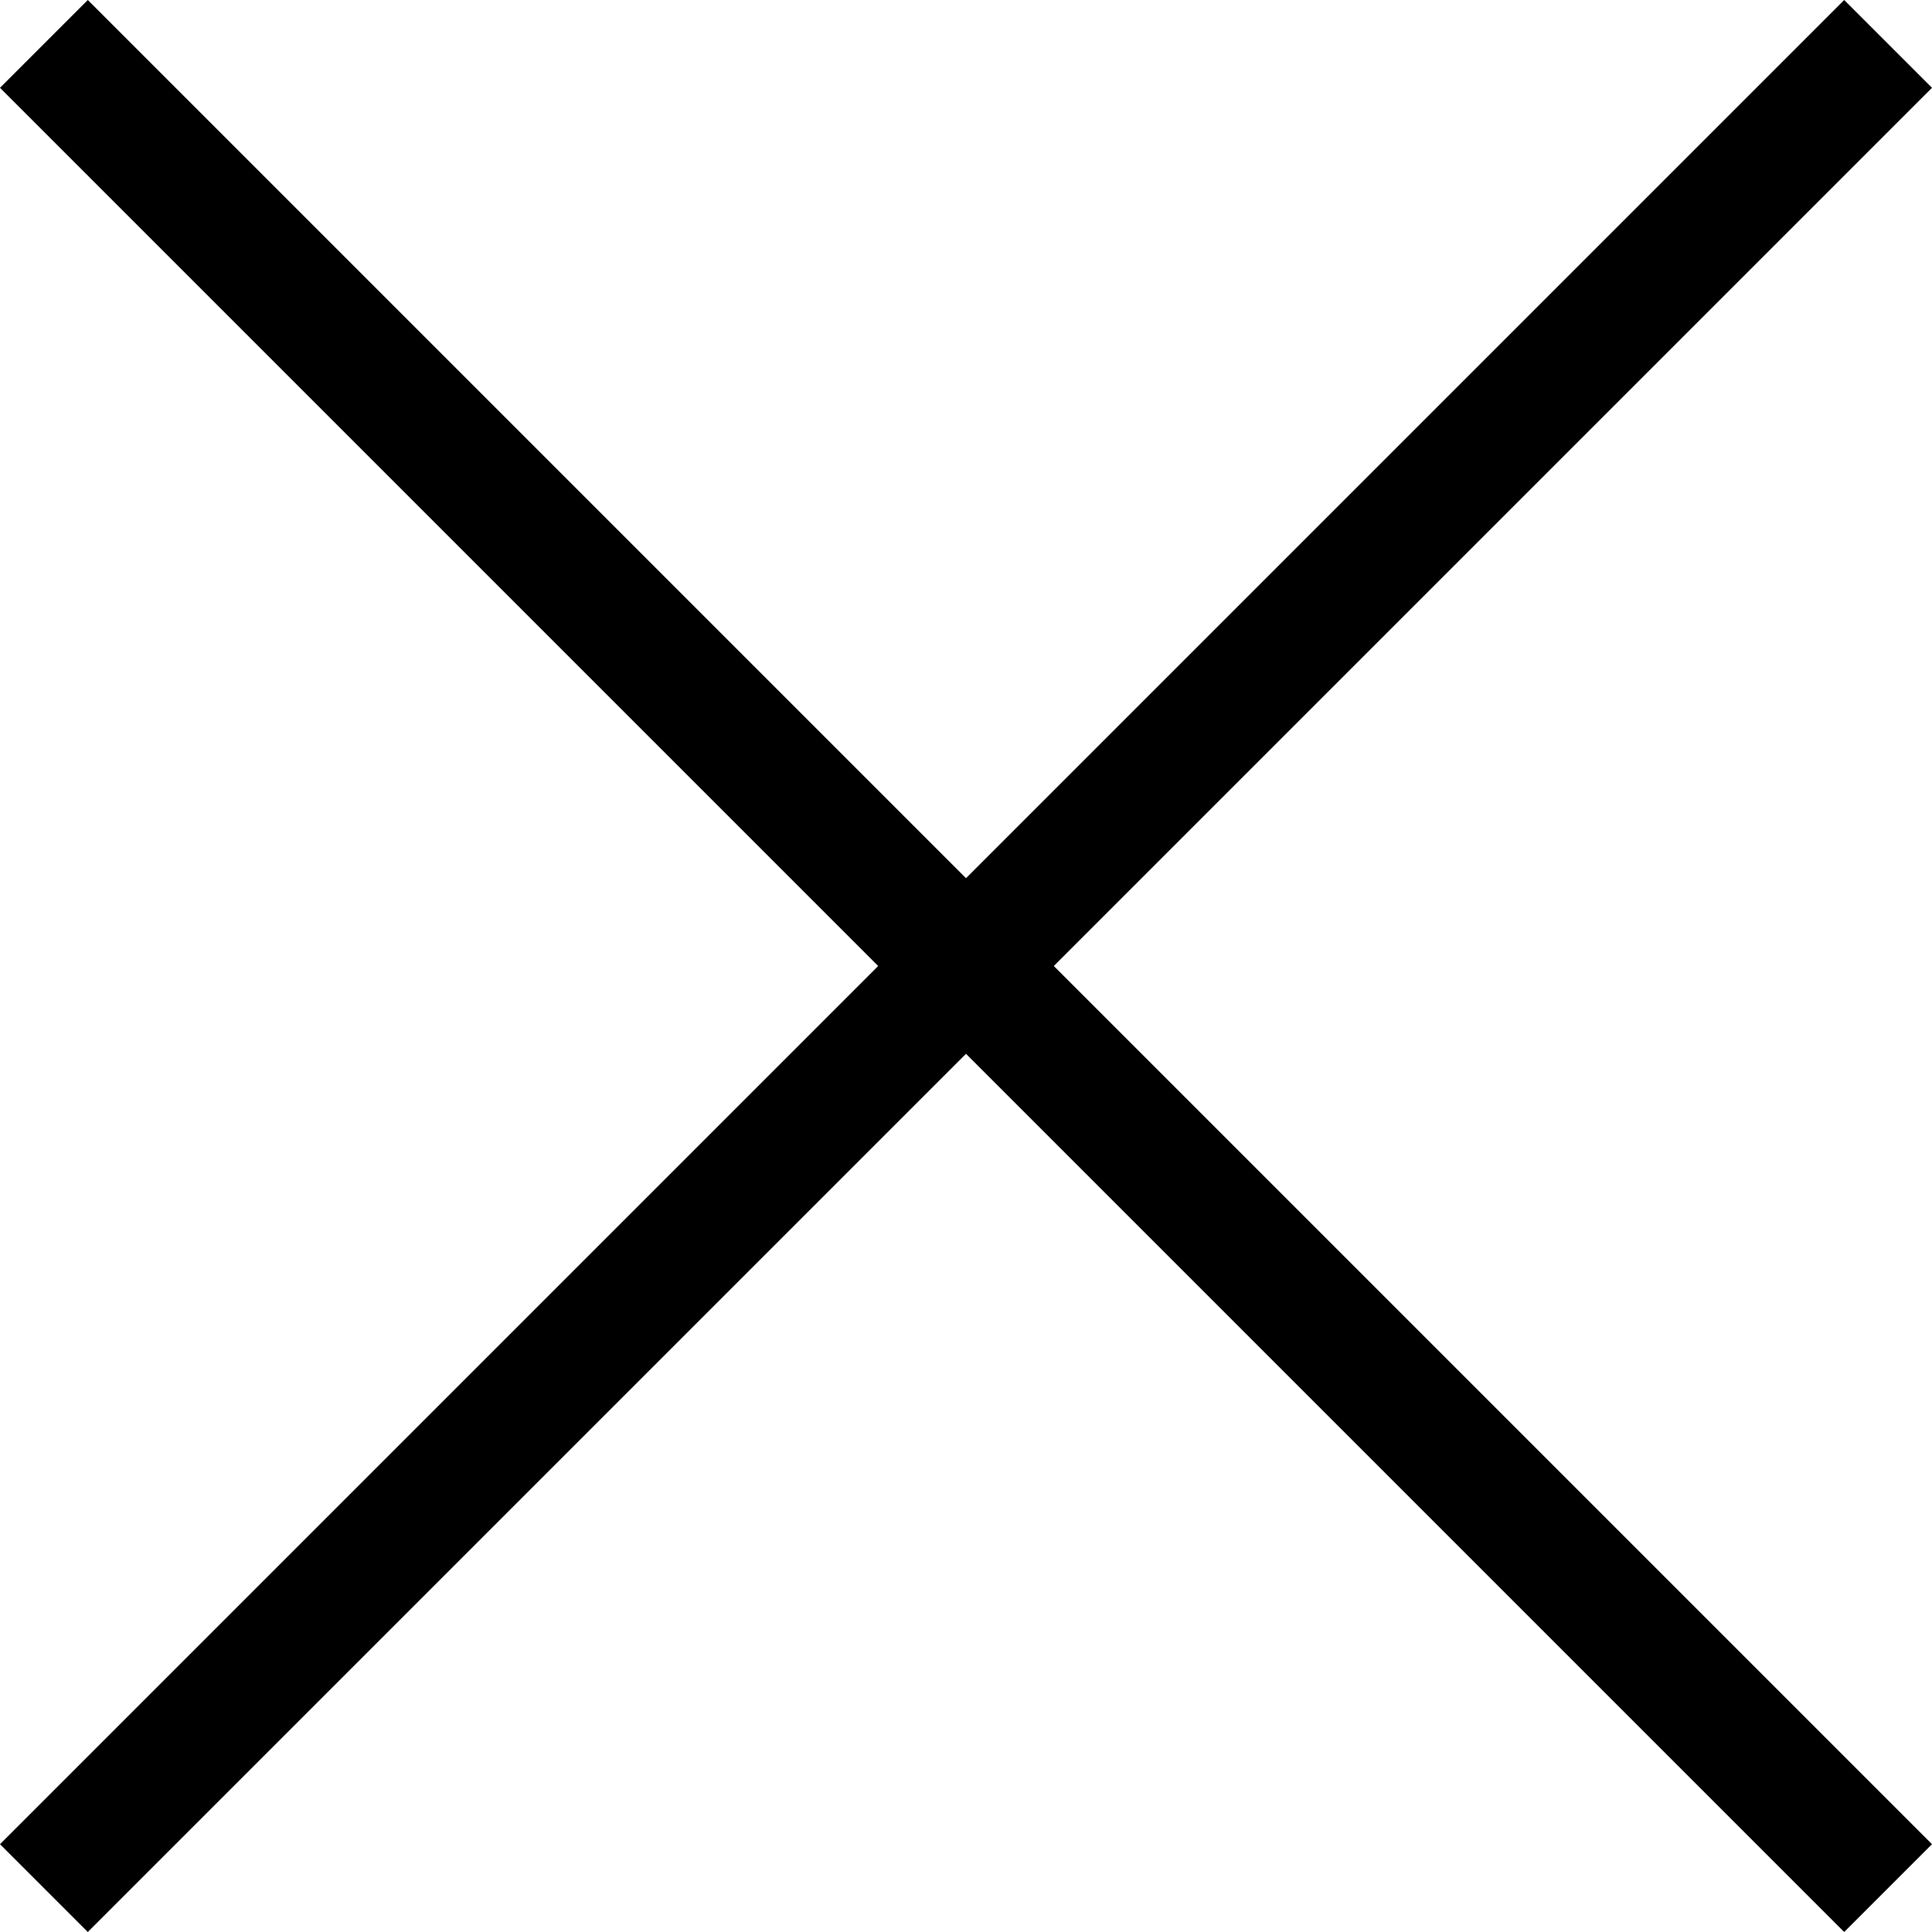
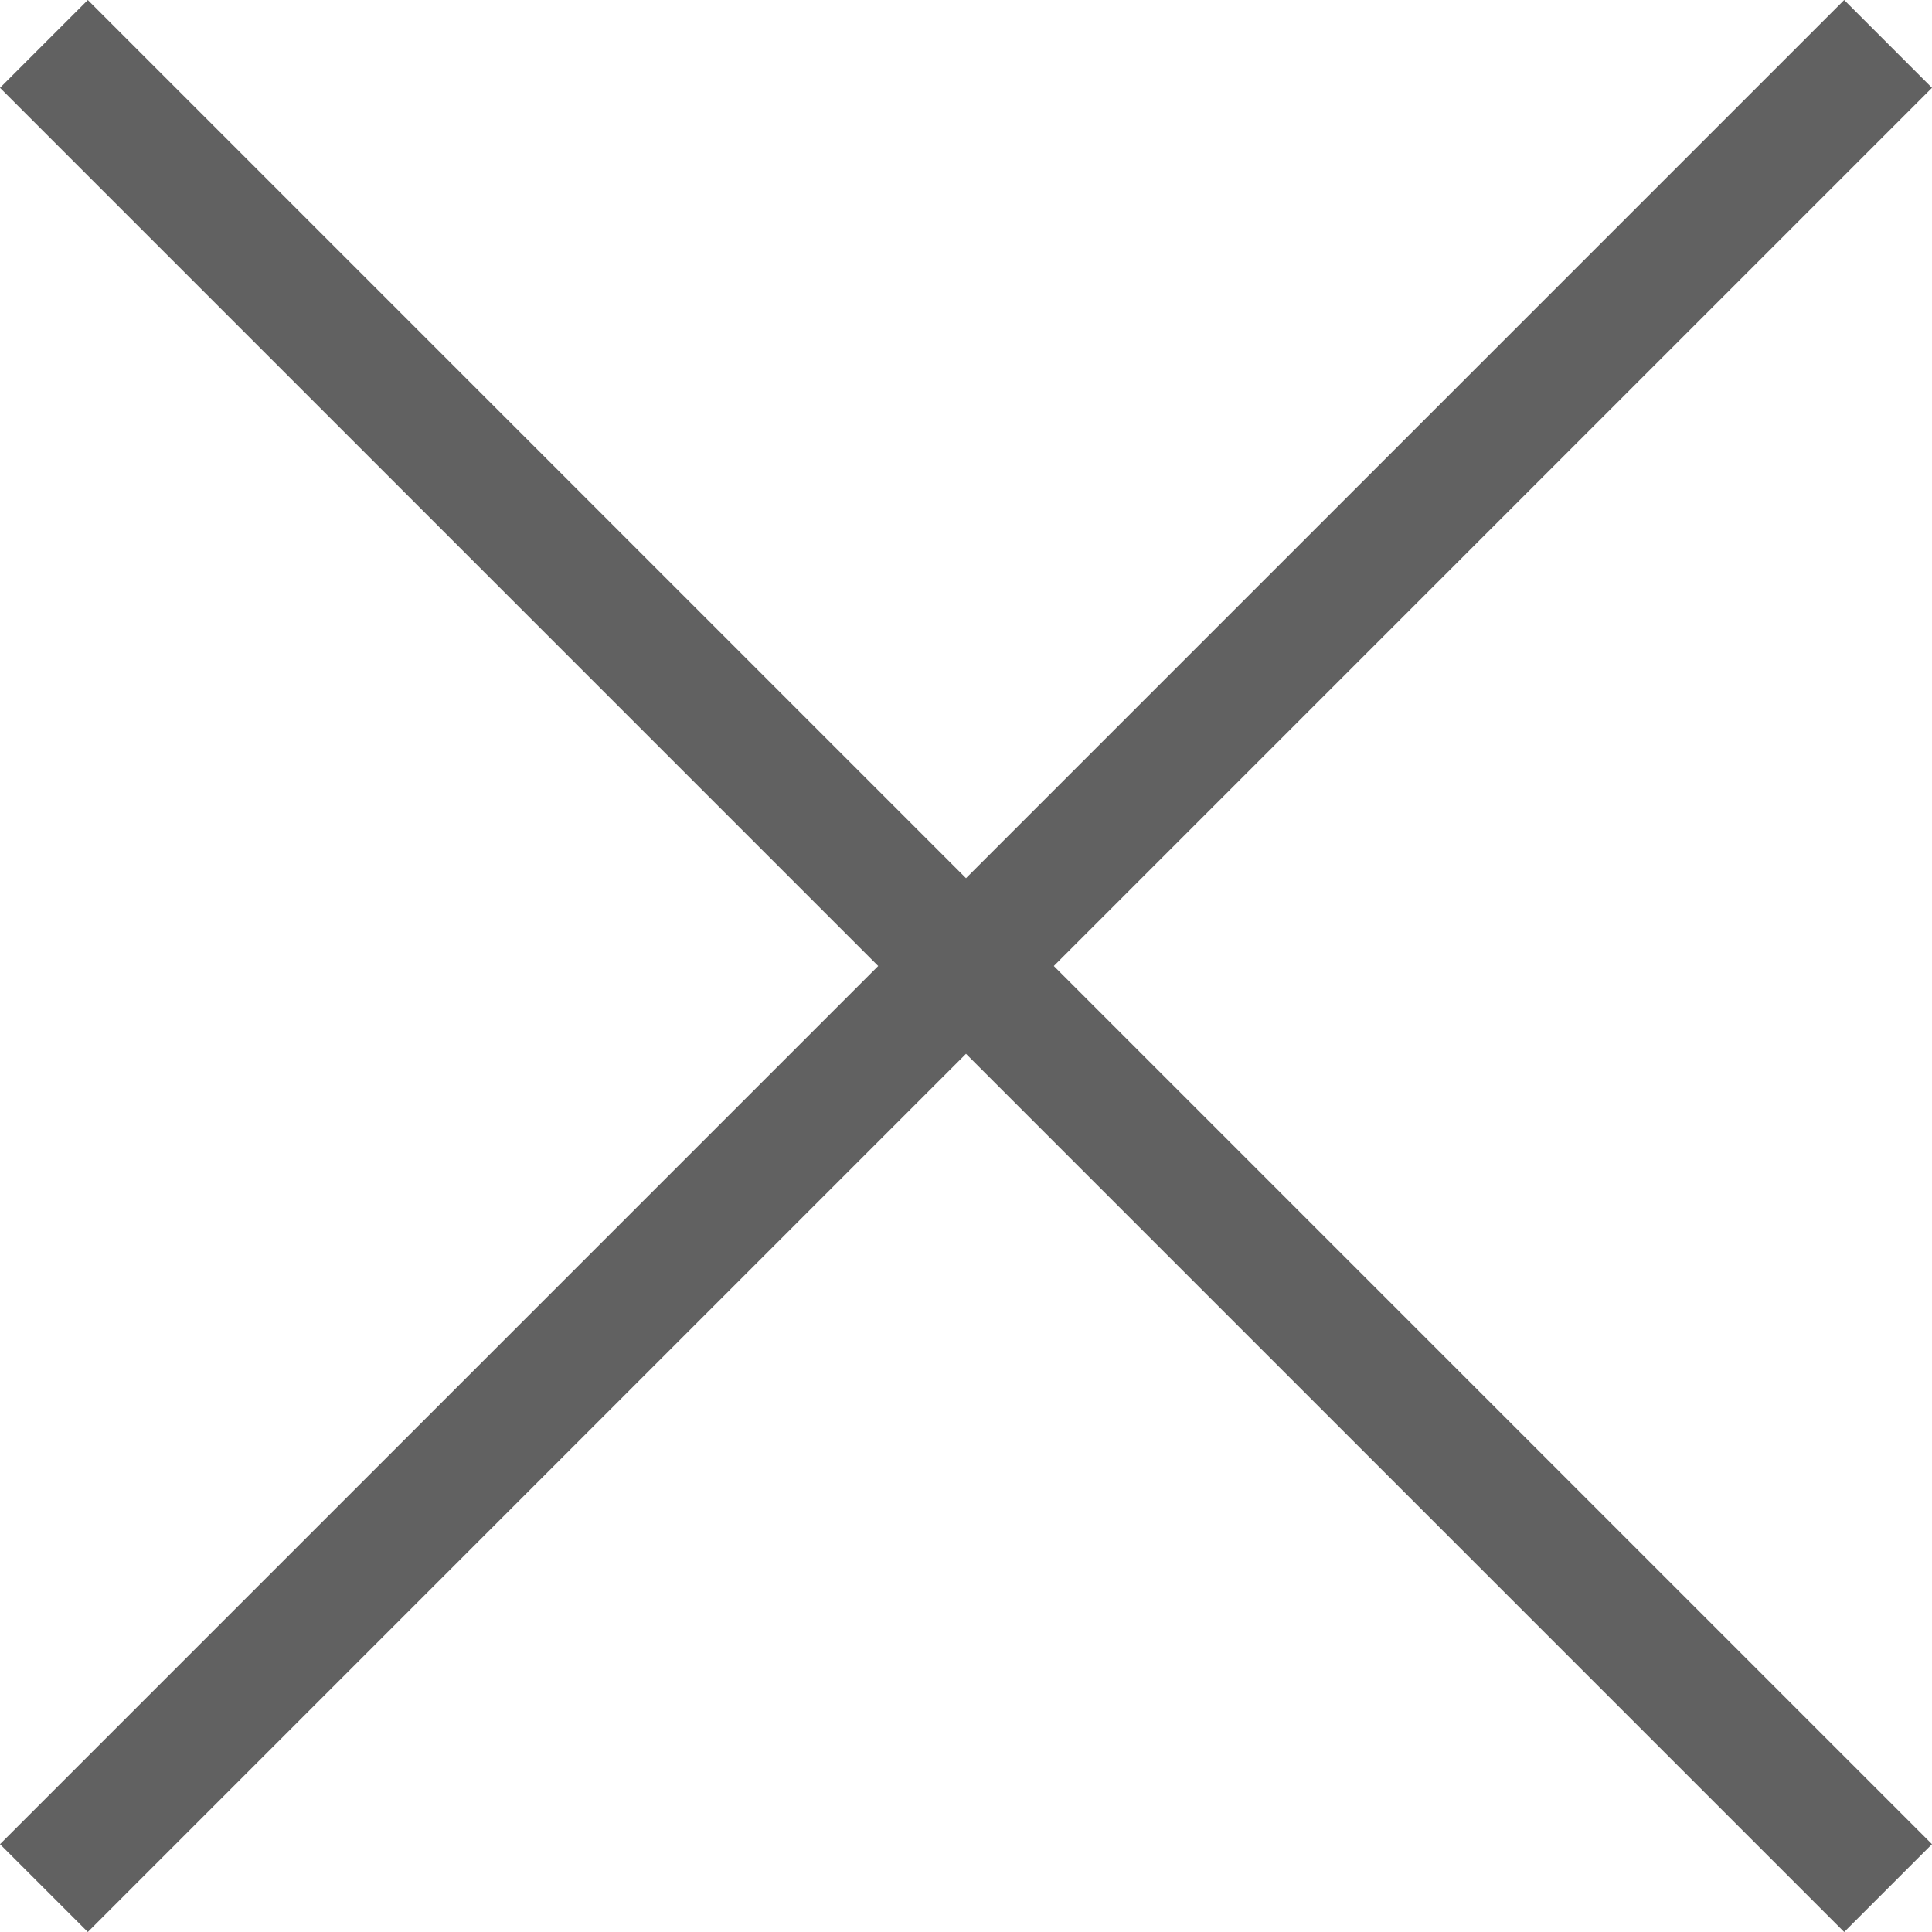
- <svg xmlns="http://www.w3.org/2000/svg" version="1.1" id="Capa_1" x="0px" y="0px" viewBox="0 0 31.112 31.112" style="enable-background:new 0 0 31.112 31.112;" xml:space="preserve" width="34px" height="34px">
+ <svg xmlns="http://www.w3.org/2000/svg" version="1.1" id="Capa_1" x="0px" y="0px" viewBox="0 0 31.112 31.112" style="enable-background:new 0 0 31.112 31.112;" xml:space="preserve" width="30px" height="30px">
  <g transform="matrix(1 0 0 1 0 0)">
-     <polygon points="31.112,1.414 29.698,0 15.556,14.142 1.414,0 0,1.414 14.142,15.556 0,29.698 1.414,31.112 15.556,16.97   29.698,31.112 31.112,29.698 16.97,15.556 " data-original="#000000" class="active-path" fill="#000000" />
+     <polygon points="31.112,1.414 29.698,0 15.556,14.142 1.414,0 0,1.414 14.142,15.556 0,29.698 1.414,31.112 15.556,16.97   29.698,31.112 31.112,29.698 16.97,15.556 " data-original="#000000" class="active-path" fill="#616161" />
  </g>
</svg>
